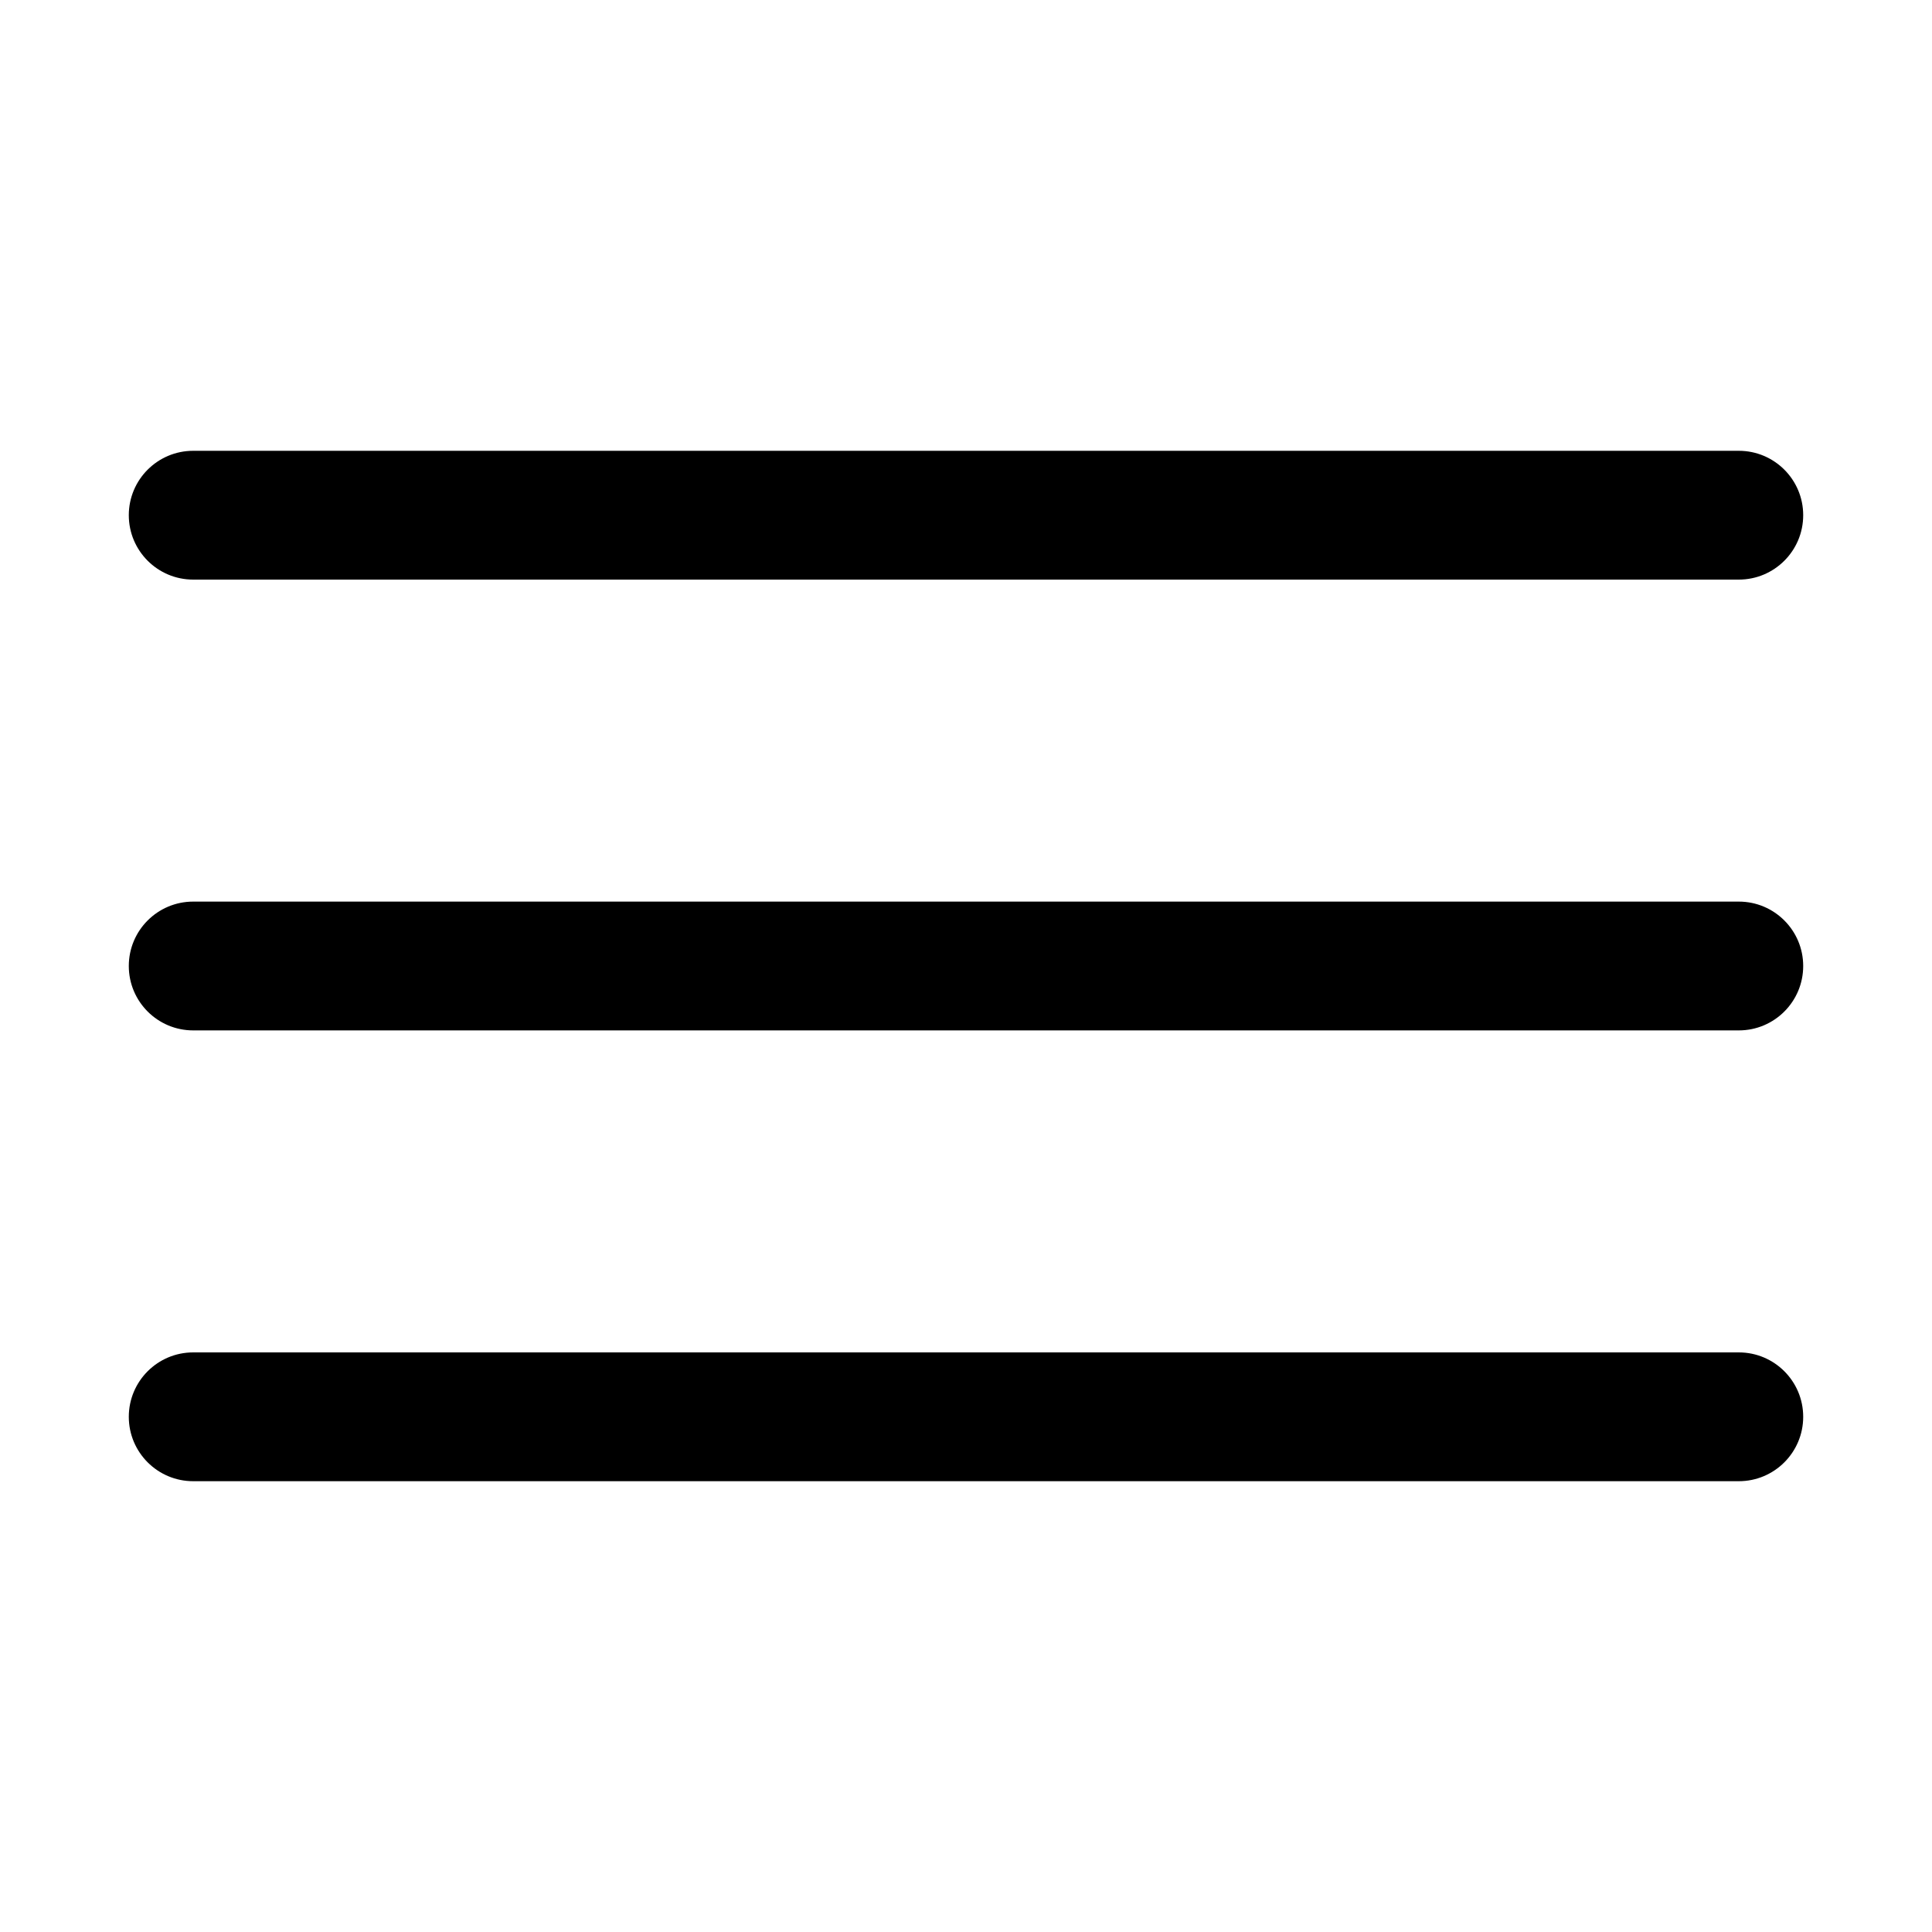
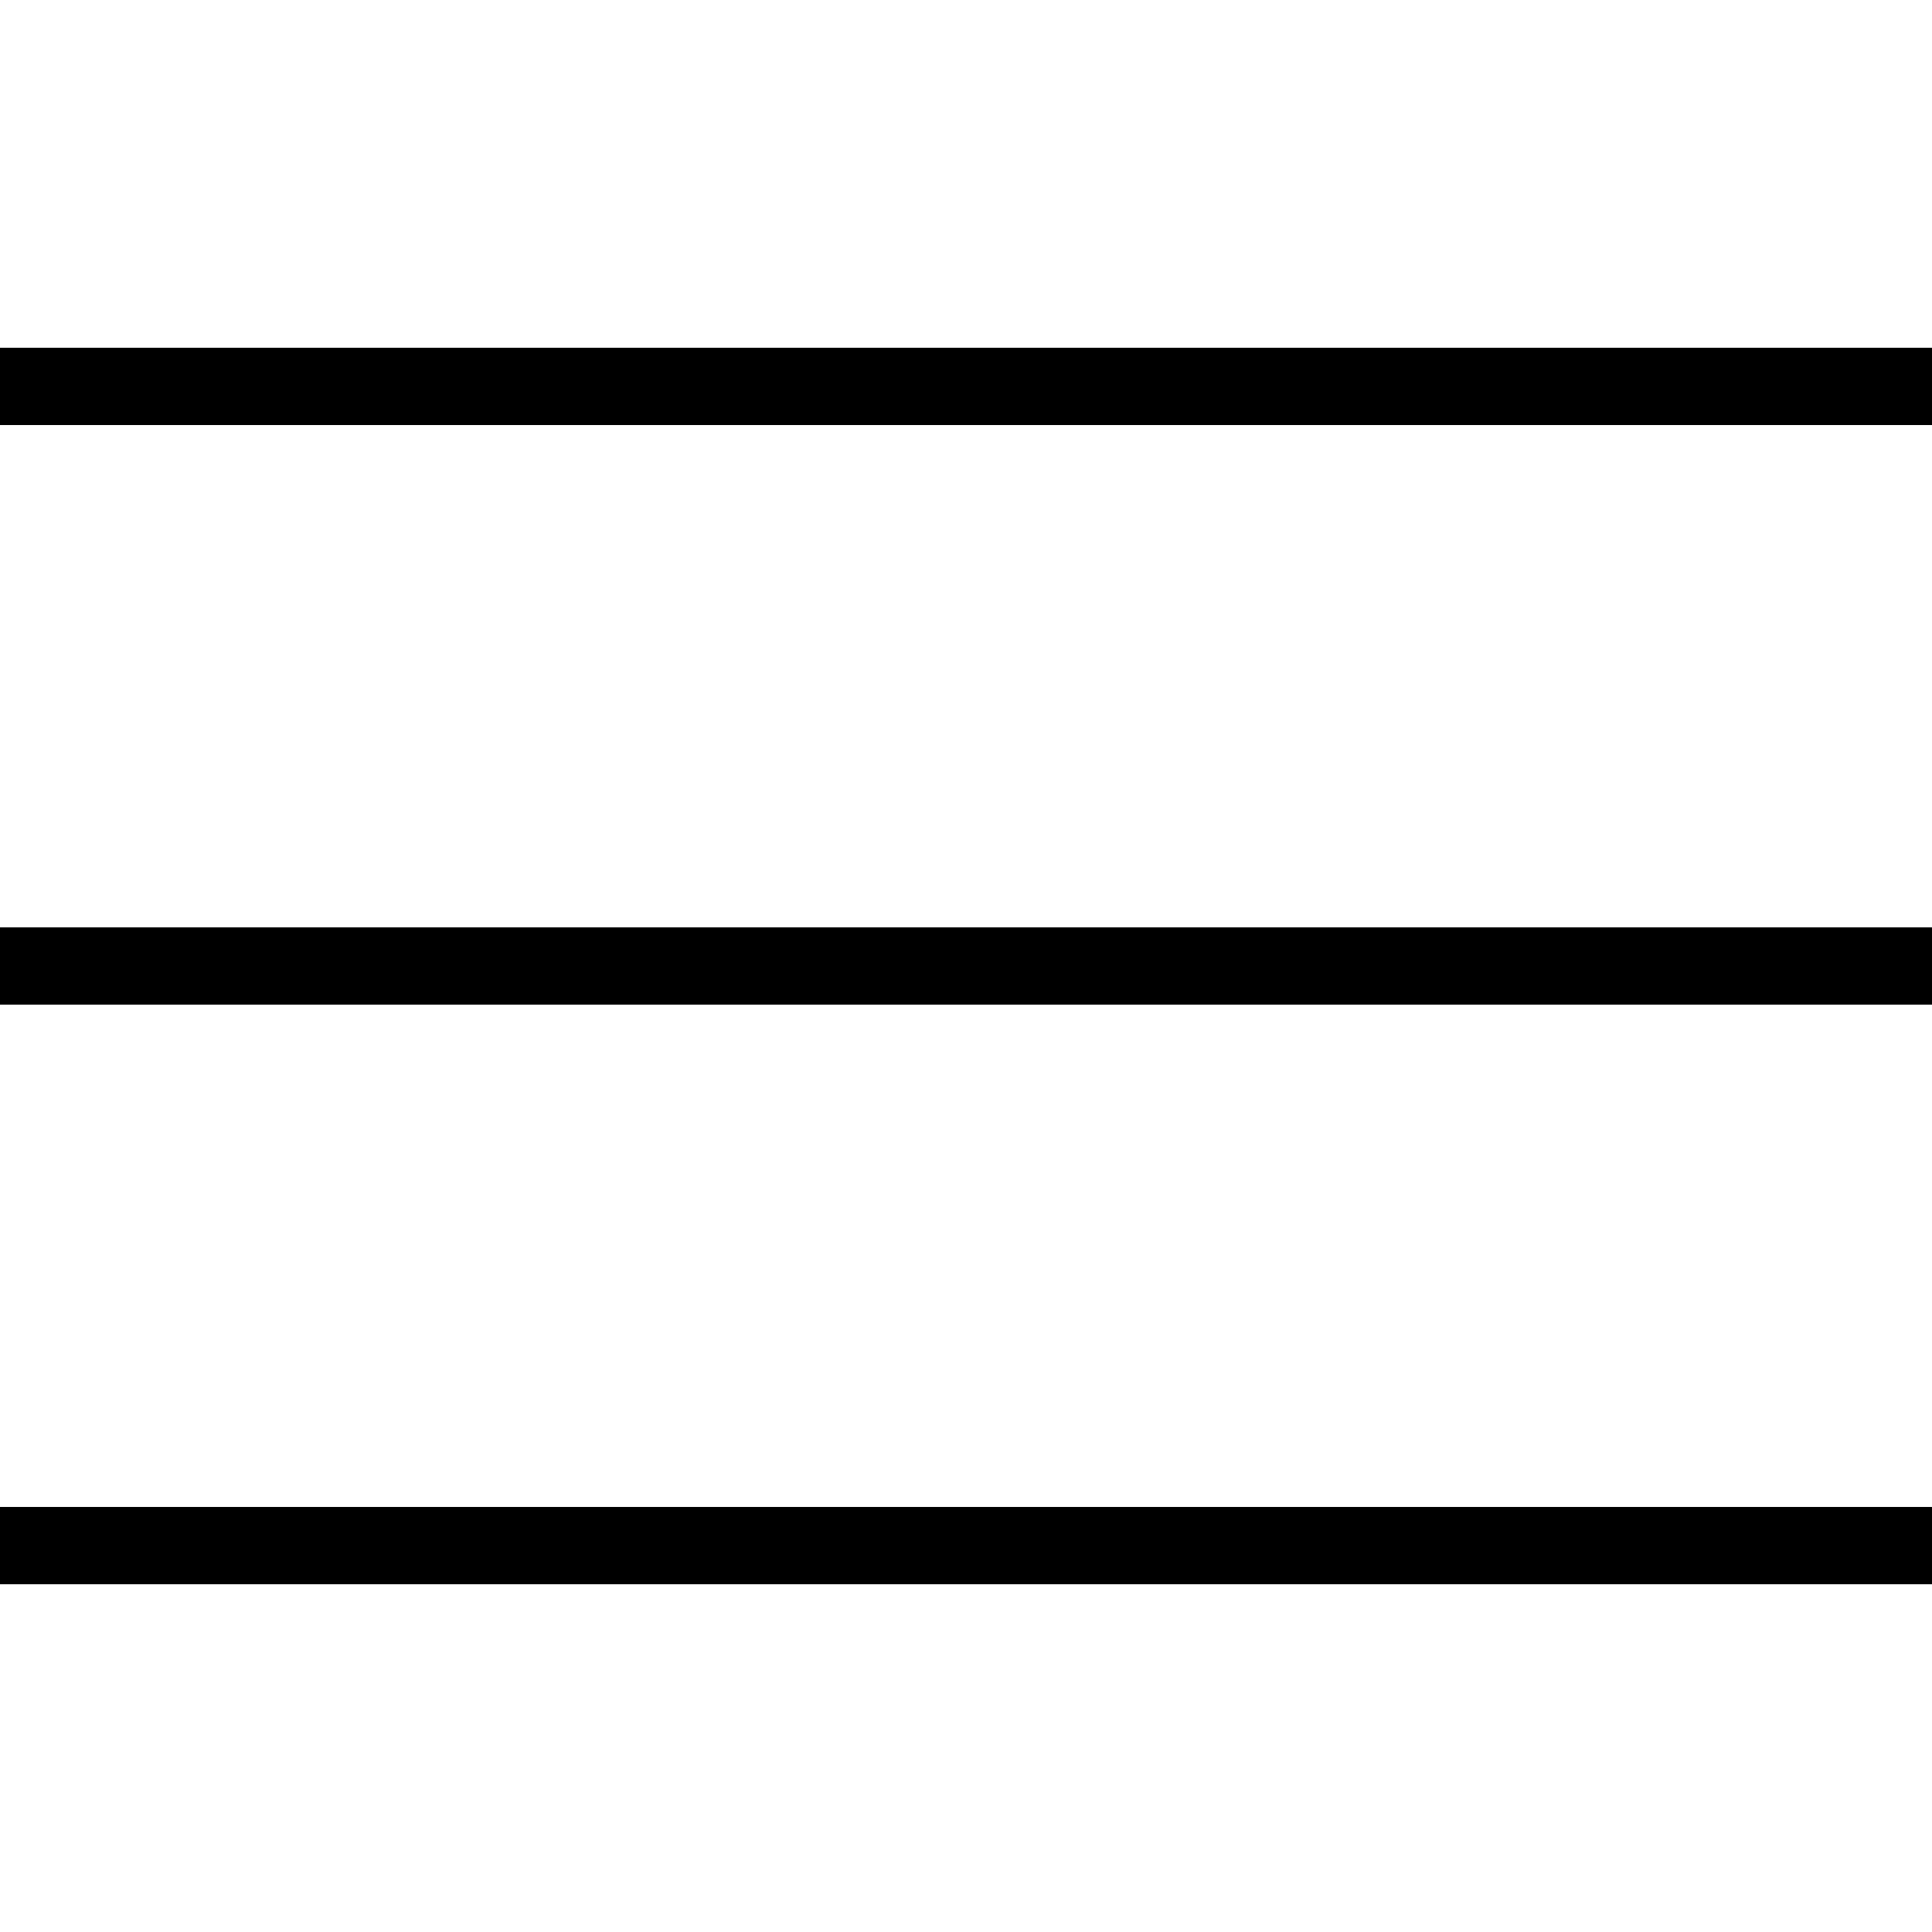
- <svg xmlns="http://www.w3.org/2000/svg" viewBox="0 0 30 30" width="100px" height="100px">
-   <path style="line-height:normal;text-indent:0;text-align:start;text-decoration-line:none;text-decoration-style:solid;text-decoration-color:#000;text-transform:none;block-progression:tb;isolation:auto;mix-blend-mode:normal" d="M 3 7 A 1 1 0 1 0 3 9 L 27 9 A 1 1 0 1 0 27 7 L 3 7 z M 3 14 A 1 1 0 1 0 3 16 L 27 16 A 1 1 0 1 0 27 14 L 3 14 z M 3 21 A 1 1 0 1 0 3 23 L 27 23 A 1 1 0 1 0 27 21 L 3 21 z" font-weight="400" font-family="sans-serif" white-space="normal" overflow="visible" />
+ <svg xmlns="http://www.w3.org/2000/svg" viewBox="0 0 50 50" version="1.1" width="50px" height="50px">
+   <g id="surface1">
+     <path style=" " d="M 0 9 L 0 11 L 50 11 L 50 9 Z M 0 24 L 0 26 L 50 26 L 50 24 Z M 0 39 L 0 41 L 50 41 L 50 39 Z " />
+   </g>
</svg>
